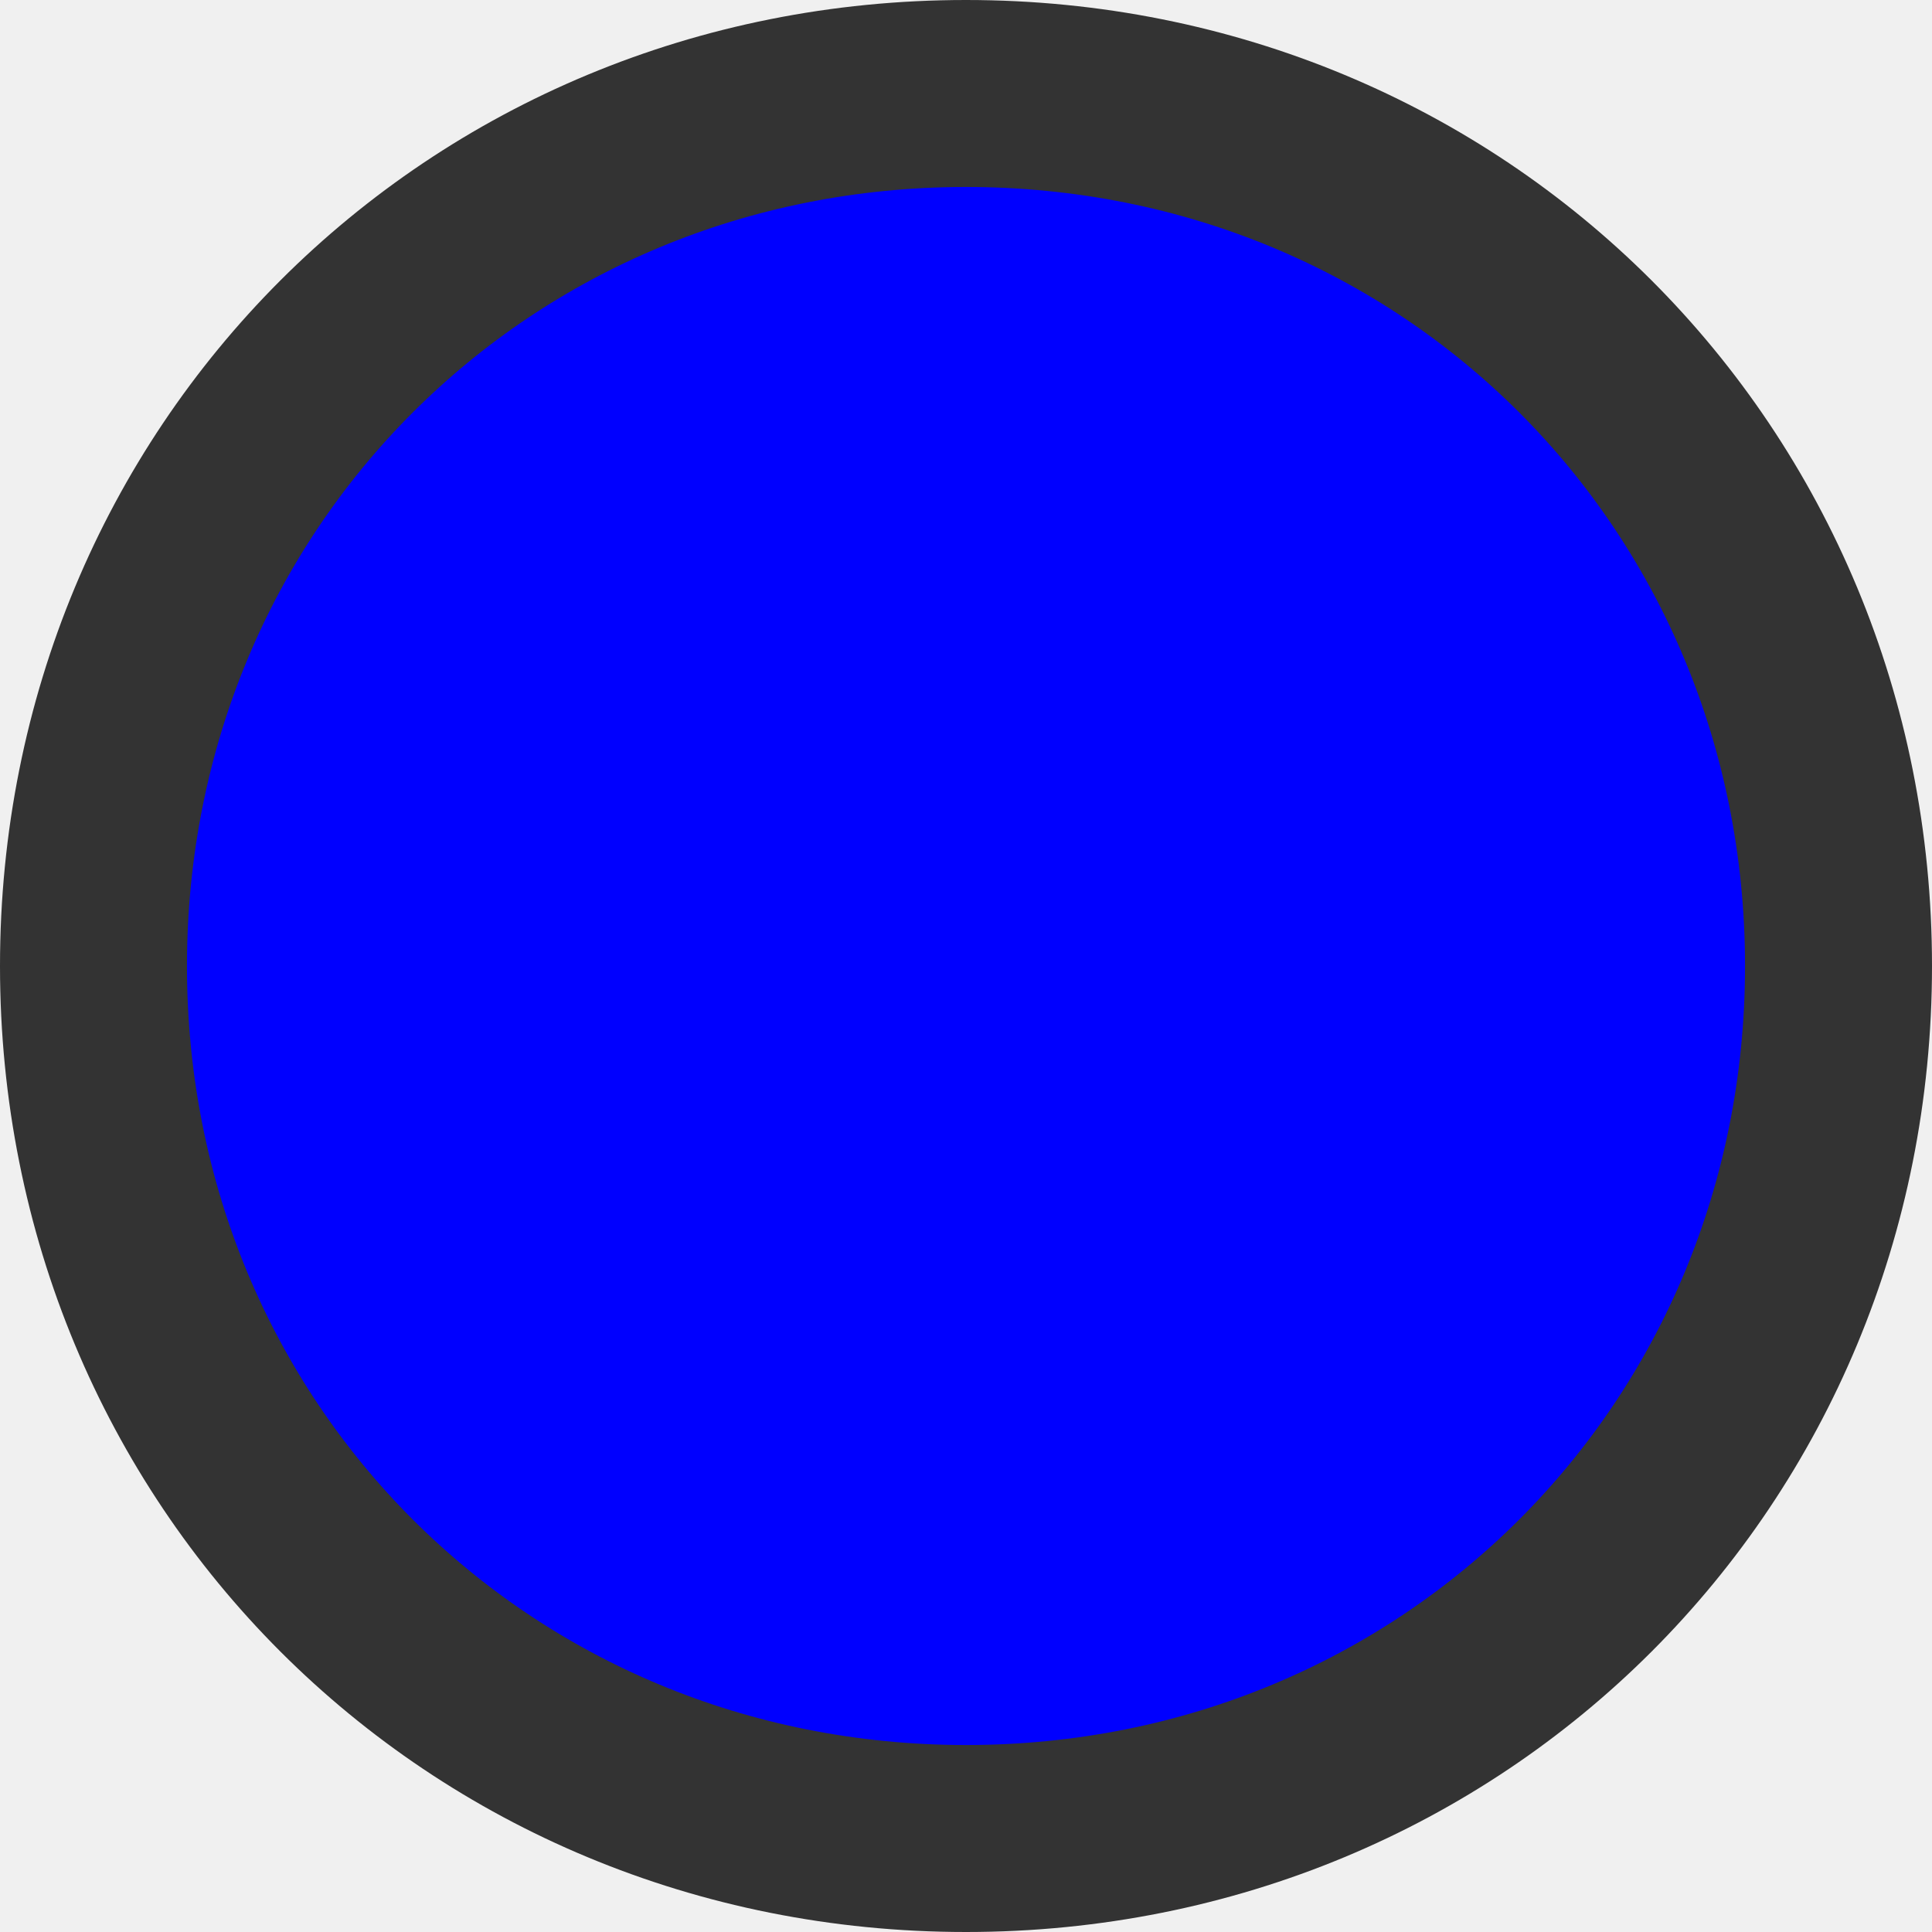
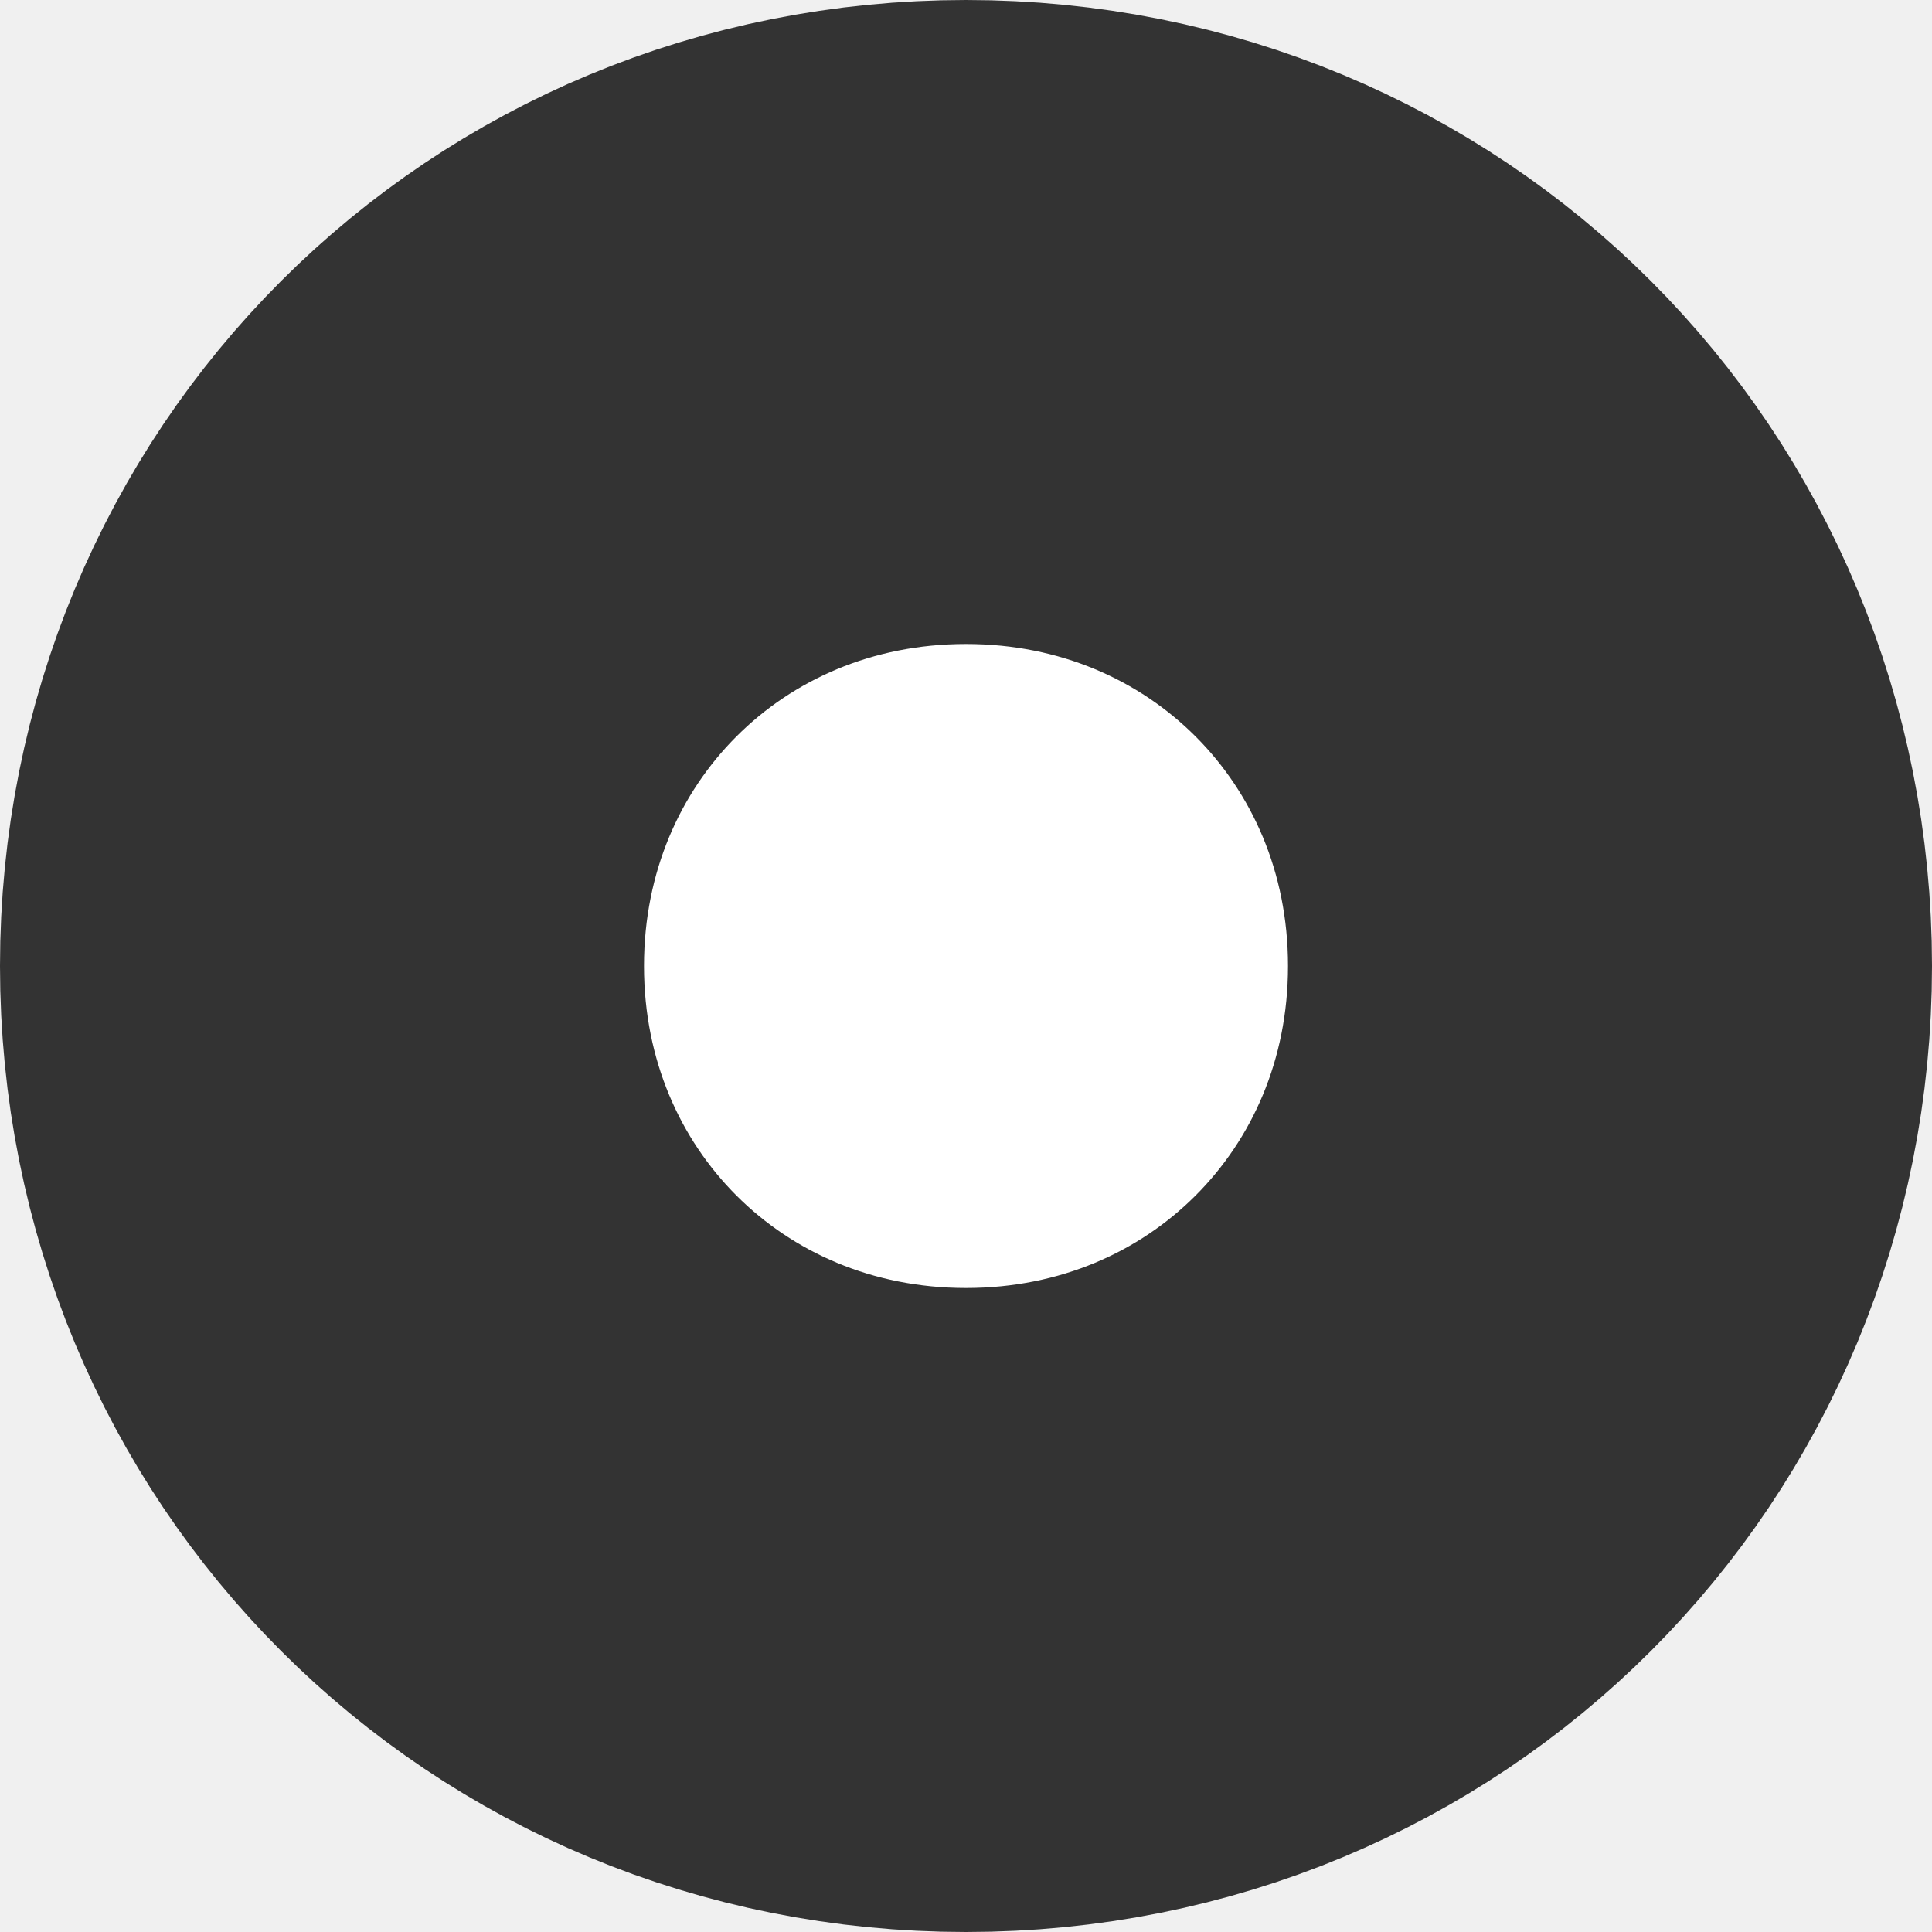
- <svg xmlns="http://www.w3.org/2000/svg" version="1.1" width="31px" height="31px">
-   <g transform="matrix(1 0 0 1 -833 -175 )">
-     <path d="M 848.5 177  C 856.06 177  862 182.94  862 190.5  C 862 198.06  856.06 204  848.5 204  C 840.94 204  835 198.06  835 190.5  C 835 182.94  840.94 177  848.5 177  Z " fill-rule="nonzero" fill="#0000ff" stroke="none" />
-     <path d="M 848.5 176.5  C 856.34 176.5  862.5 182.66  862.5 190.5  C 862.5 198.34  856.34 204.5  848.5 204.5  C 840.66 204.5  834.5 198.34  834.5 190.5  C 834.5 182.66  840.66 176.5  848.5 176.5  Z " stroke-width="3" stroke="#333333" fill="none" />
+ <svg xmlns="http://www.w3.org/2000/svg" version="1.1" width="6px" height="6px">
+   <g transform="matrix(1 0 0 1 -591 -187 )">
+     <path d="M 594 188  C 595.12 188  596 188.88  596 190  C 596 191.12  595.12 192  594 192  C 592.88 192  592 191.12  592 190  C 592 188.88  592.88 188  594 188  Z " fill-rule="nonzero" fill="#ffffff" stroke="none" />
+     <path d="M 594 188  C 595.12 188  596 188.88  596 190  C 596 191.12  595.12 192  594 192  C 592.88 192  592 191.12  592 190  C 592 188.88  592.88 188  594 188  Z " stroke-width="2" stroke="#333333" fill="none" />
  </g>
</svg>
